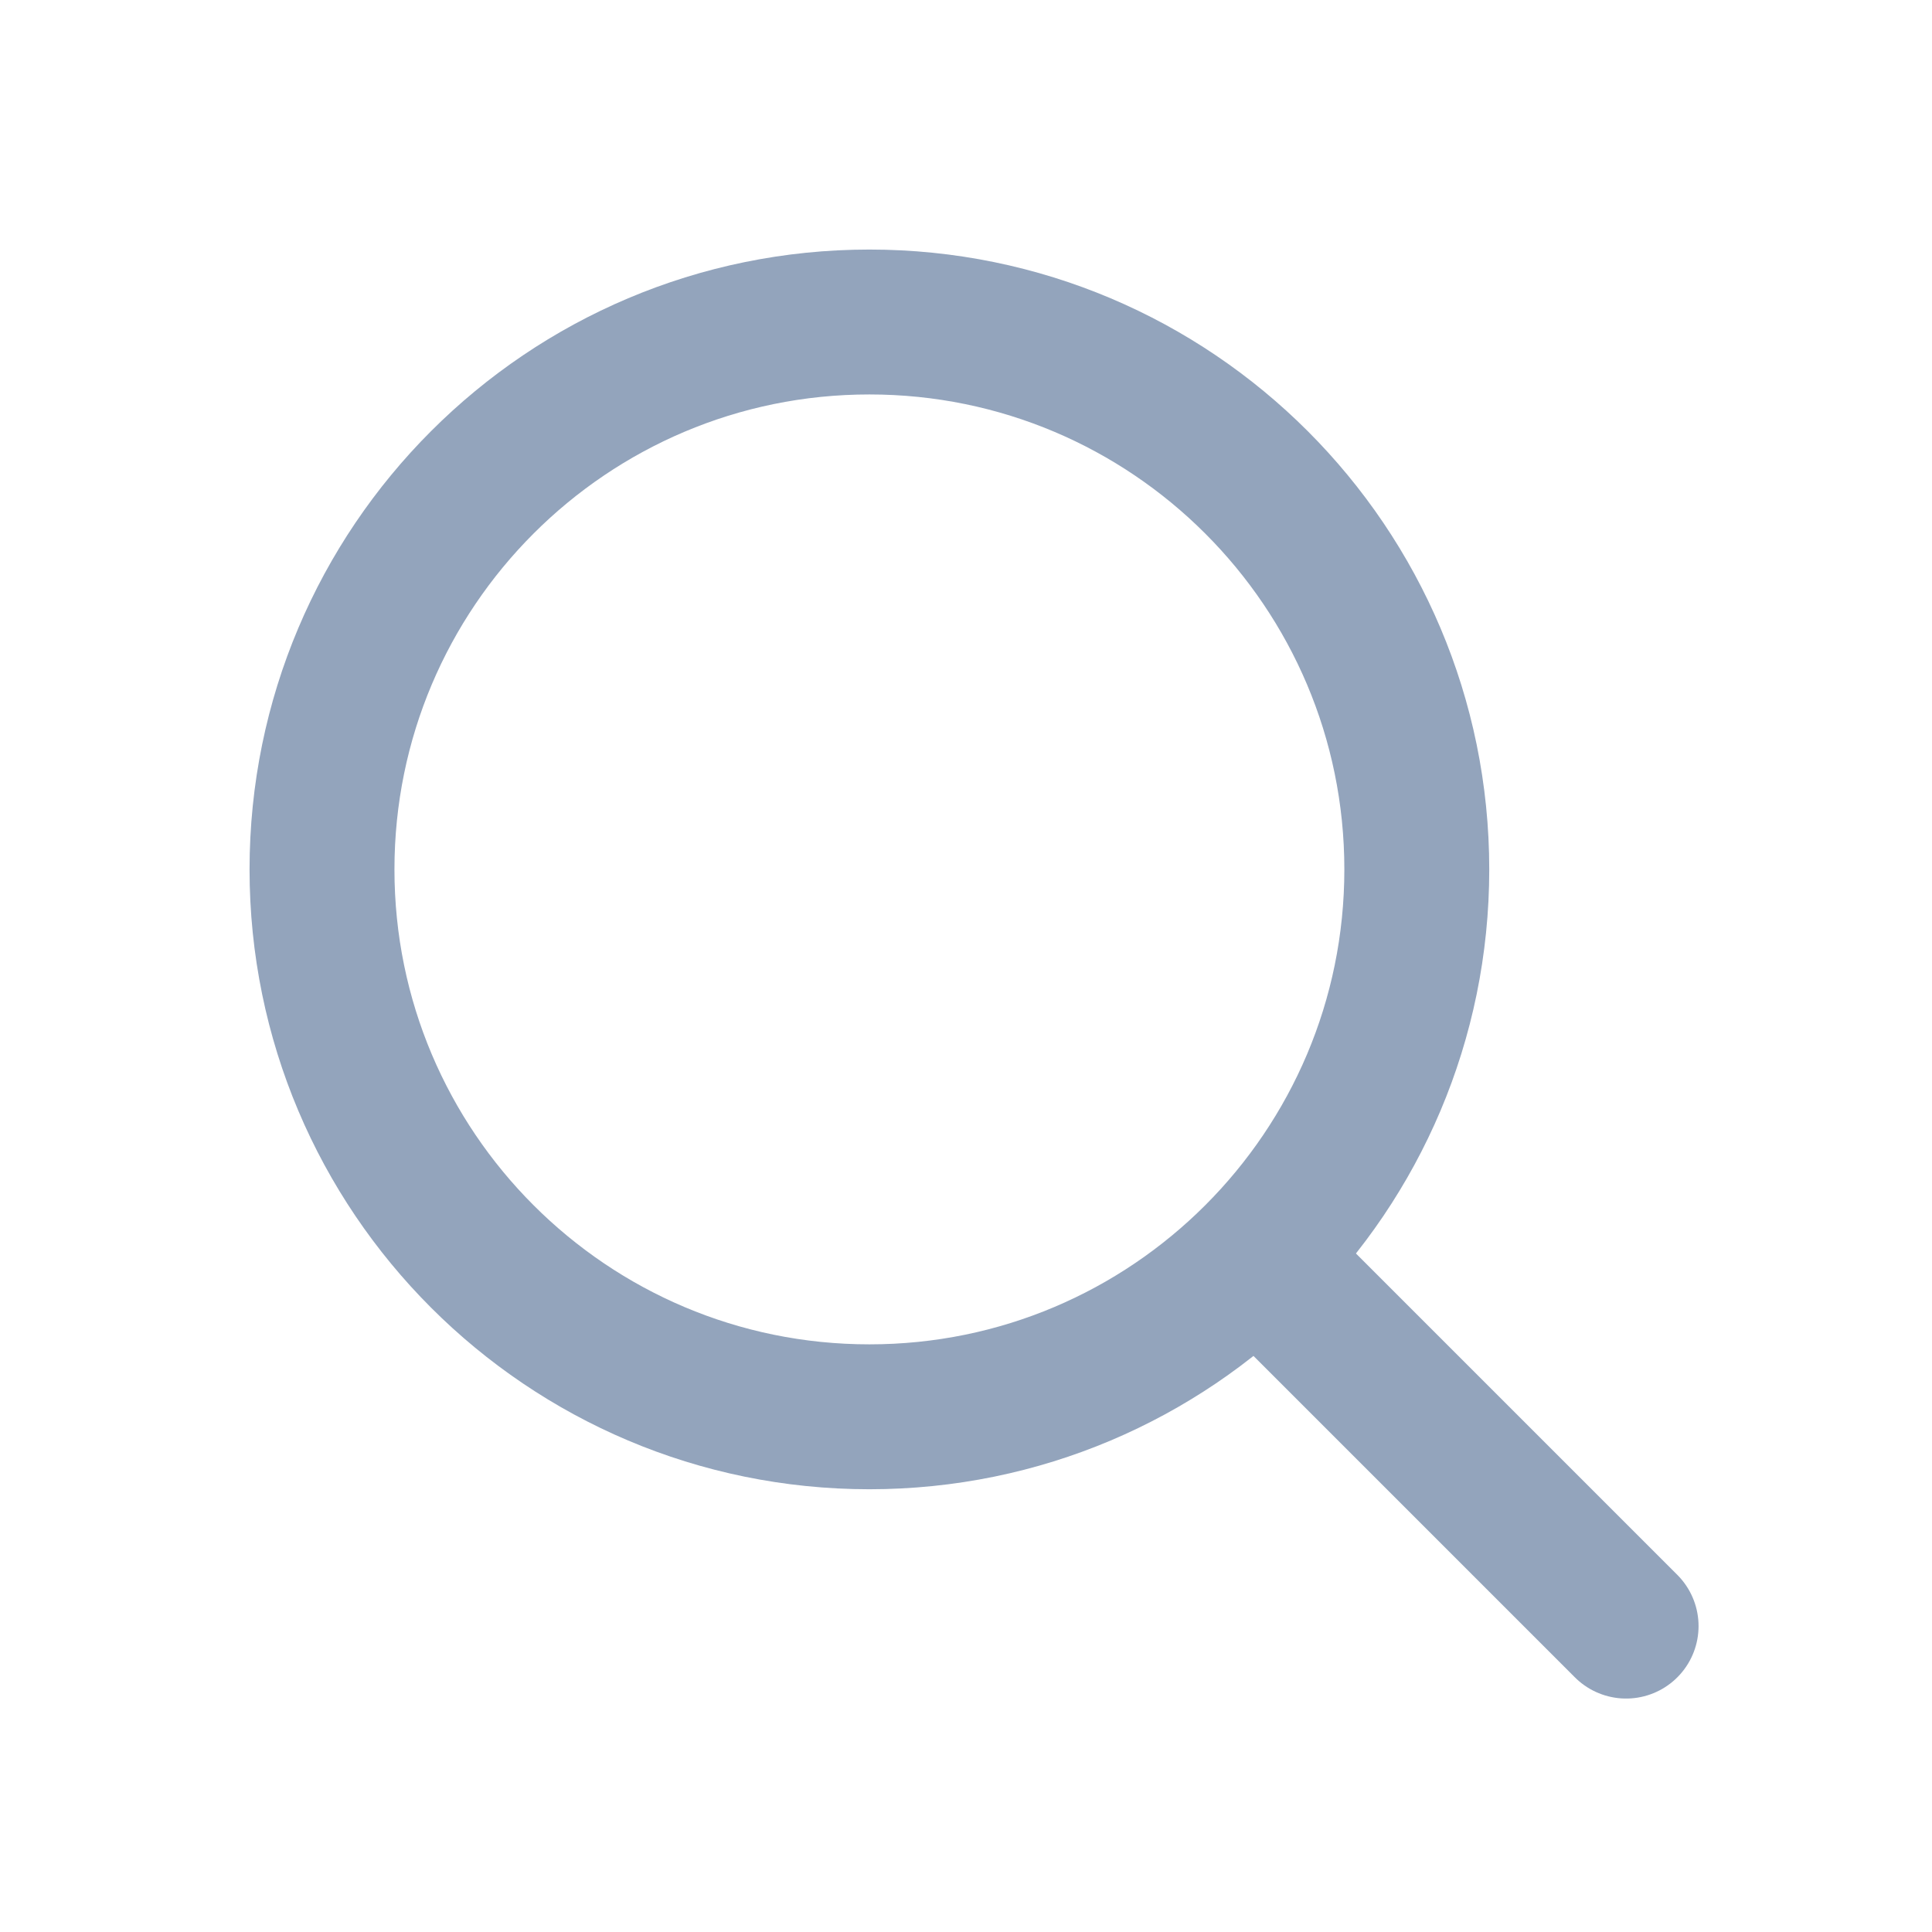
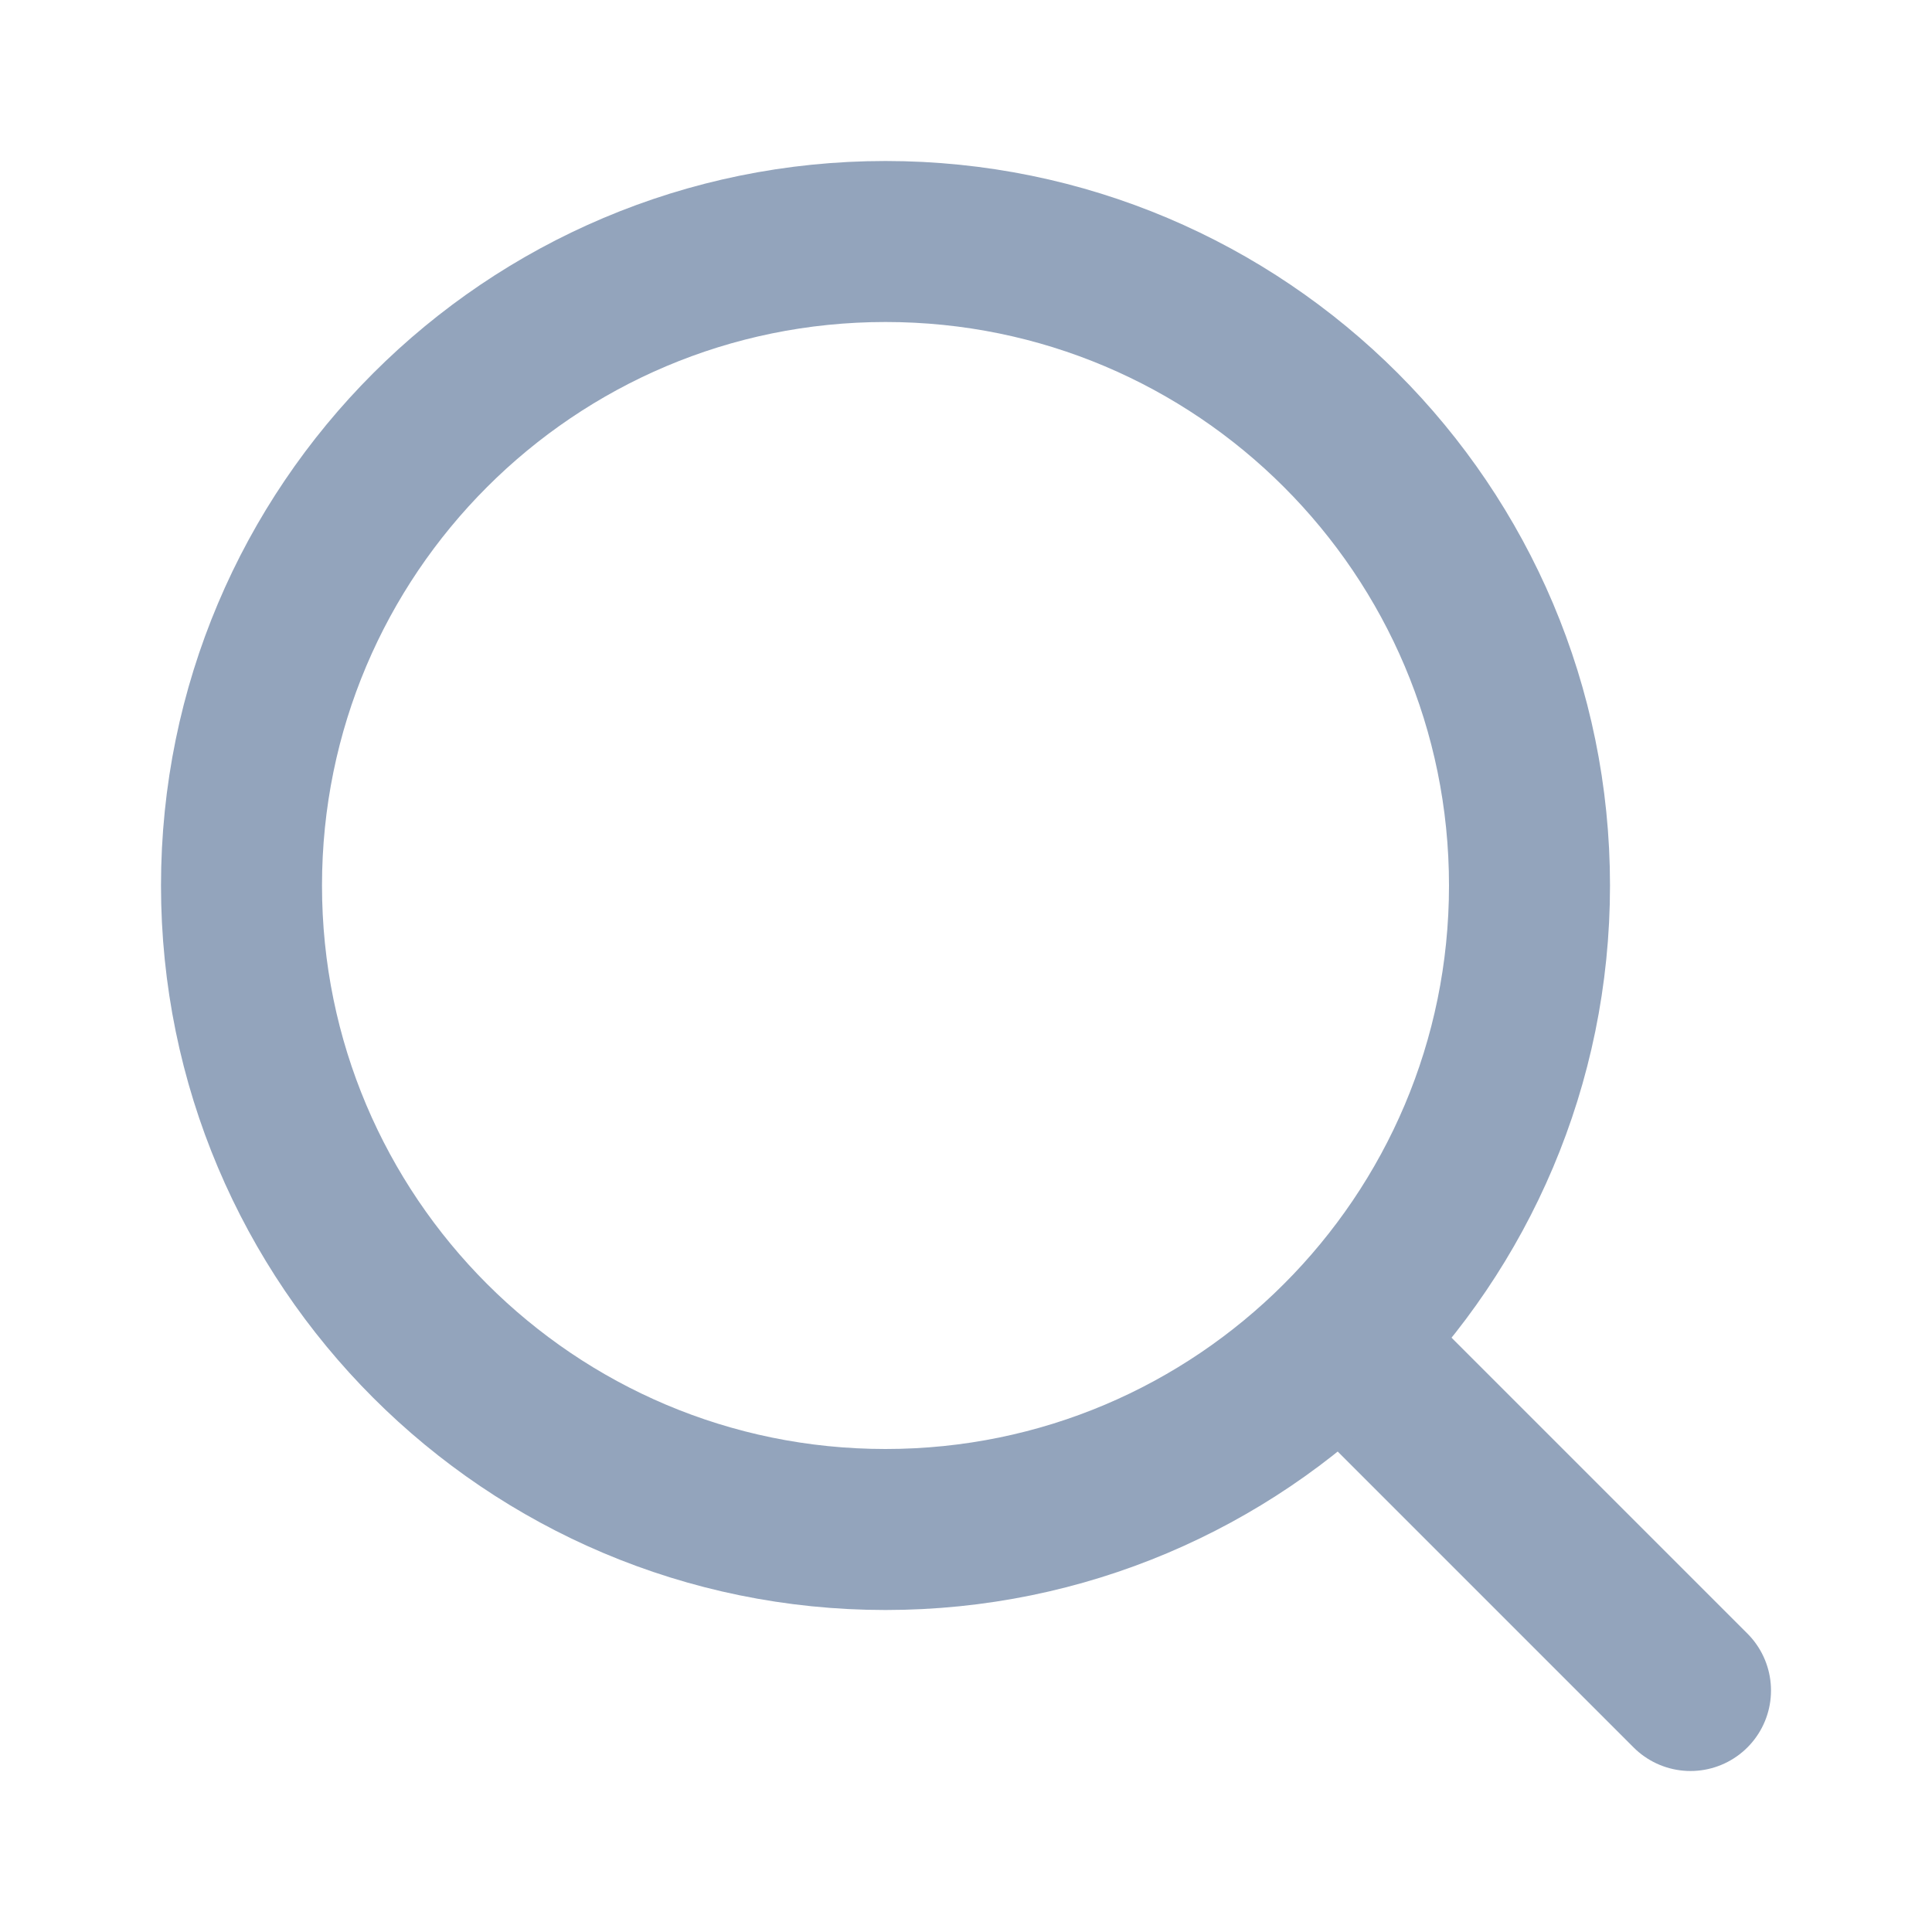
- <svg xmlns="http://www.w3.org/2000/svg" width="24" height="24" viewBox="0 0 24 24" fill="none" stroke="#93a4bc" stroke-width="1.8" stroke-linecap="round" stroke-linejoin="round" aria-hidden="true">
-   <circle cx="10.8" cy="10.8" r="6.8" />
-   <path d="m16 16 4.2 4.2" />
+ <svg xmlns="http://www.w3.org/2000/svg" width="24" height="24" viewBox="0 0 24 24" fill="none" stroke="#93a4bc" stroke-width="2" stroke-linecap="round" stroke-linejoin="round">
+   <path d="m21 21-4.34-4.34" />
+   <circle cx="11" cy="11" r="8" />
</svg>
